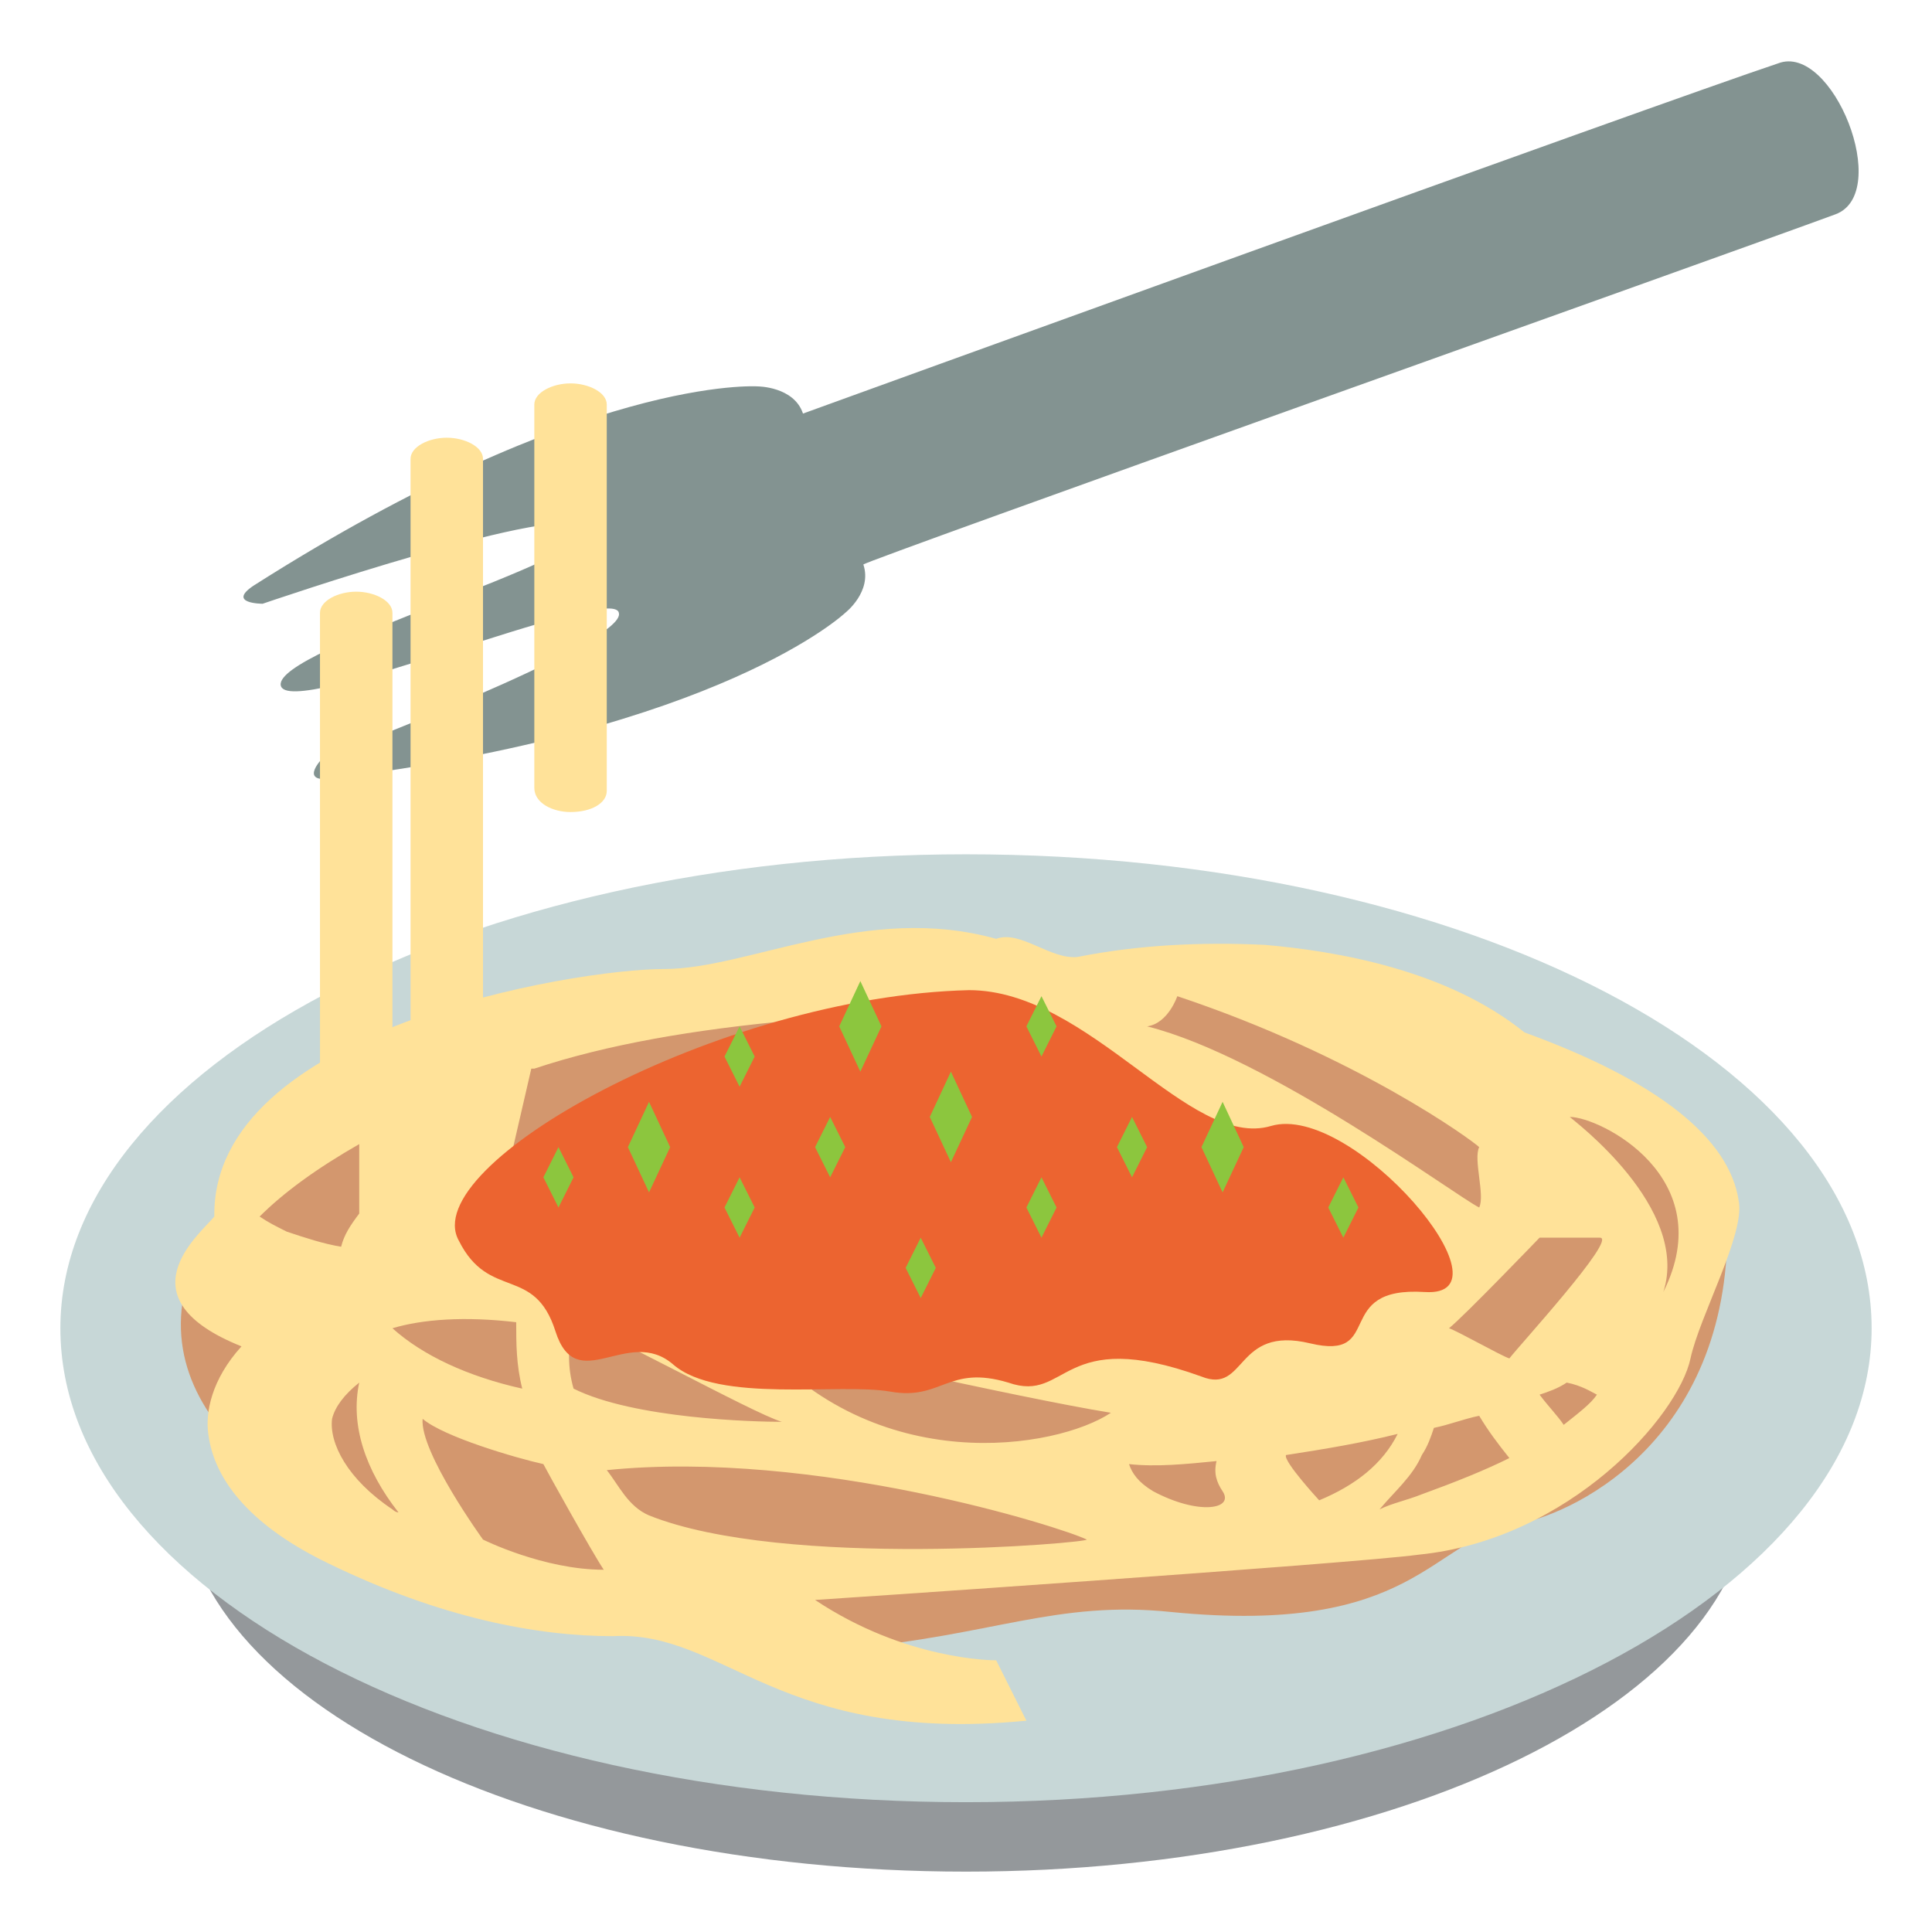
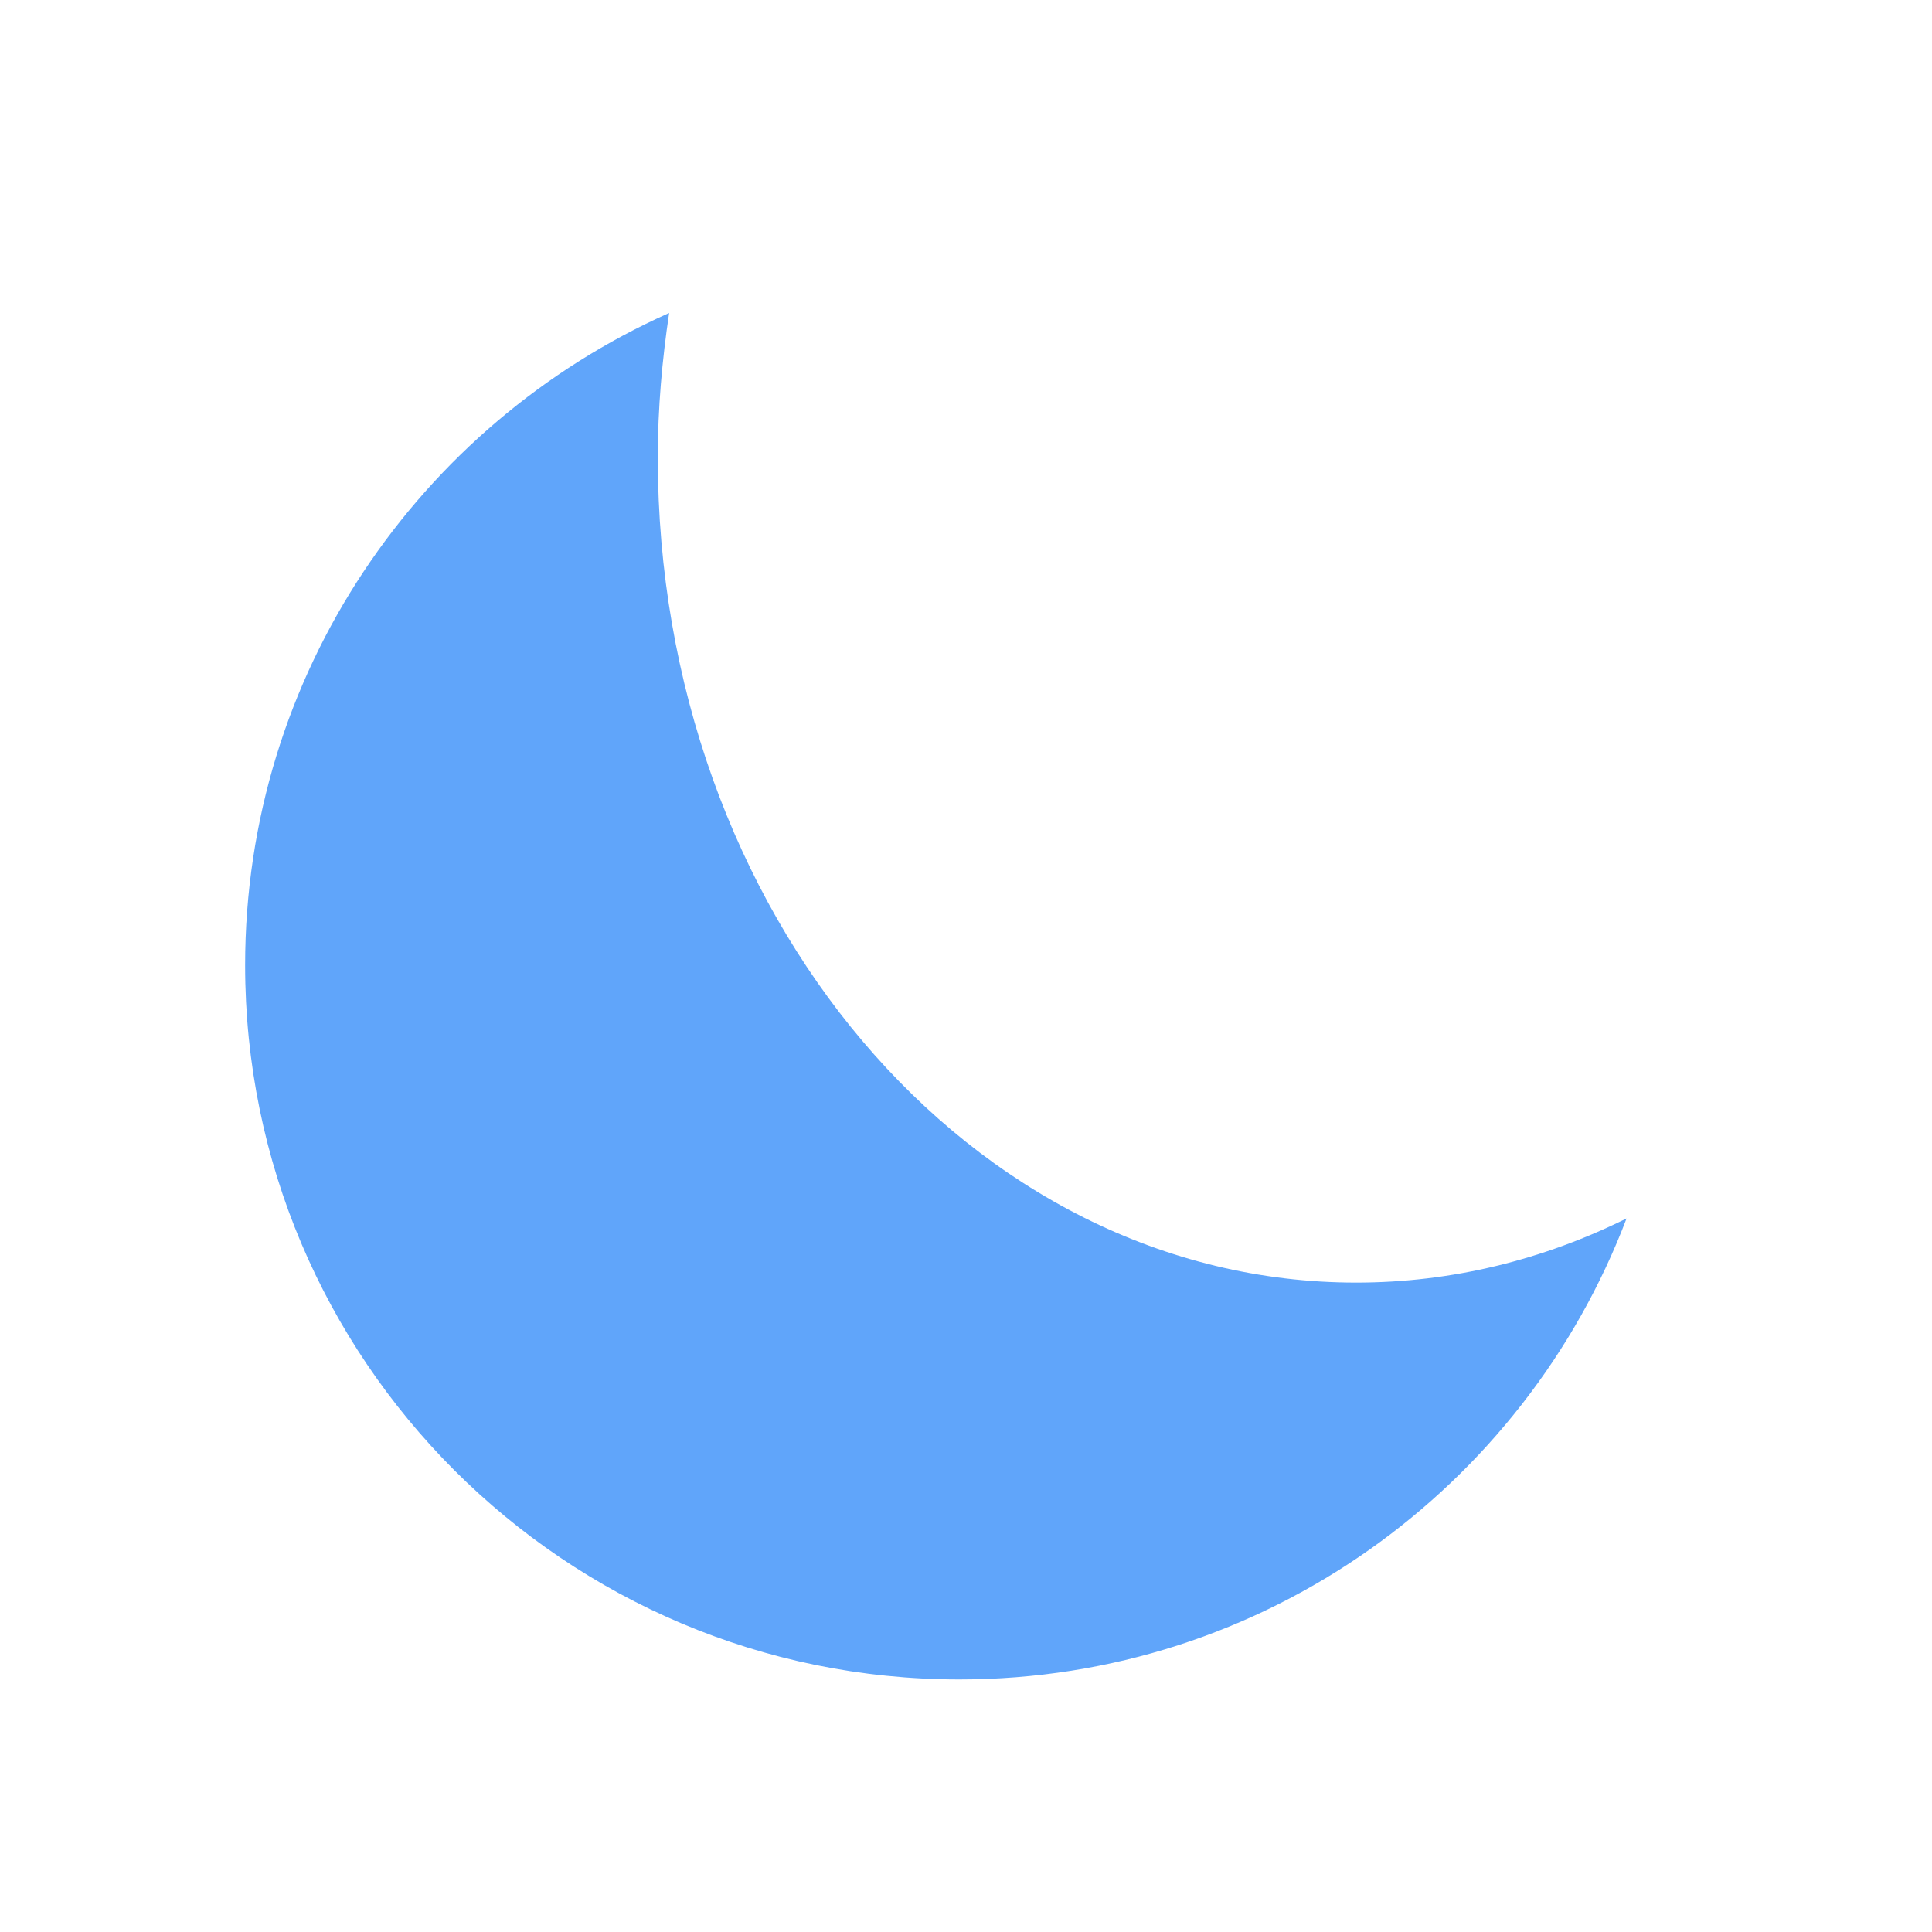
- <svg xmlns="http://www.w3.org/2000/svg" height="50px" width="50px" viewBox="0 0 64 64" aria-hidden="true" role="img" class="iconify iconify--emojione" preserveAspectRatio="xMidYMid meet" fill="#000000">
+ <svg xmlns="http://www.w3.org/2000/svg" width="24px" height="24px" fill="rgb(96 165 250)" viewBox="0 0 32 32" version="1.1">
  <g id="SVGRepo_bgCarrier" stroke-width="0" />
  <g id="SVGRepo_tracerCarrier" stroke-linecap="round" stroke-linejoin="round" />
  <g id="SVGRepo_iconCarrier">
-     <path d="M58 49.2C58 56.3 46.3 62 32 62C17.6 62 6 56.3 6 49.2c0-7.1 11.6-12.8 26-12.8c14.3 0 26 5.7 26 12.8" fill="#94989b"> </path>
-     <path d="M62 44c0 8.6-13.4 15.7-30 15.7S2 52.7 2 44c0-8.6 13.4-15.7 30-15.7s30 7 30 15.7" fill="#c7d7d7"> </path>
-     <path d="M56.7 42.7c0 5.8-11.1 10.4-24.7 10.4S7.3 48.4 7.3 42.7c0-5.8 11.1-10.4 24.7-10.4c13.6-.1 24.7 4.6 24.7 10.4" fill="#94989b"> </path>
-     <path d="M50.2 50.5c-2.8.5-3.3 3.7-11.4 2.9c-3.8-.4-6 .8-10.7 1.2S-1.8 50.2 8.4 38.7c10.1-11.5 48.4-6.2 48.8 1.2c.4 7.5-4.8 10.2-7 10.6" fill="#d3976e"> </path>
-     <path d="M8.4 19.4c-.9.6.3.6.3.6s10.2-3.5 10.7-2.5s-10.3 4-10.1 5.2c.2 1.2 11-3.4 11.2-2.4c.3 1-9.8 4.8-9.8 4.8s-.8.8.2.7c13-1.6 17.1-5.5 17.1-5.5s.9-.7.6-1.6c0-.1 28.4-10.2 32.2-11.6c1.9-.7-.1-5.7-1.9-5C55 3.4 26.6 13.7 26.6 13.7c-.3-.9-1.5-.9-1.5-.9s-5.7-.4-16.7 6.6" fill="#839391"> </path>
-     <g fill="#ffe299">
-       <path d="M57.6 39.8c-.3-2.1-2.7-4-7.1-5.6c-2.6-2.1-6.3-2.7-8.6-2.9c-2.1-.1-4.2 0-6.2.4c-.9.1-1.9-.9-2.7-.6c-4.3-1.2-8.2 1-11 1c-3 0-15 2-14.9 8.2c-.5.6-3.1 2.7.9 4.3c-1 1.1-1.2 2.2-1.1 2.9c.2 1.6 1.5 3.1 4 4.3c3.7 1.8 6.9 2.4 9.4 2.4C24 54 25.8 57.8 34 57l-1-2c-.1 0-3 0-6-2c.1 0 17.8-1.2 20-1.5c5-.5 8.6-4.6 9-6.5c.3-1.4 1.8-4.1 1.6-5.2m-31.3-6c.3 0-5.9 2.6-9.3 4.2l.6-2.6h.1c2.4-.8 5.3-1.3 8.6-1.6m17.4 15.9s-1.2-1.3-1.1-1.5c1.3-.2 2.5-.4 3.7-.7c-.5 1-1.4 1.7-2.6 2.2m-.1 0c-.1 0-.1 0-.2.1c0 0 .1 0 .2-.1M25 44.3c.4.1 8.7 2 11.8 2.5C35 48 29 49 25 44.3M16 51s-2.1-2.9-2-4c.7.6 3.1 1.3 4 1.5c.1.2 1.6 2.9 2 3.5c-2 0-4-1-4-1m1.1-7.2c0 .7 0 1.4.2 2.2c-1.8-.4-3.3-1.1-4.3-2c1-.3 2.4-.4 4.1-.2M39 33c6 2 9.8 4.8 10 5c-.2.4.2 1.6 0 2c-.8-.4-7-5-11-6c.7-.1 1-1 1-1m9 11c.5-.4 3-3 3-3h2c.6 0-2.7 3.6-3 4c-.3-.1-1.7-.9-2-1m-.9 4.2c.2-.3.3-.6.4-.9c.5-.1 1-.3 1.5-.4c.3.5.6.9 1 1.4c-.8.4-1.8.8-2.9 1.2c-.5.2-1 .3-1.4.5c.5-.6 1.1-1.1 1.4-1.8m-35.2-8c-.3.4-.5.7-.6 1.1c-.6-.1-1.2-.3-1.8-.5c-.4-.2-.6-.3-.9-.5c.8-.8 1.9-1.6 3.3-2.4v2.3M11 47c.1-.4.4-.8.9-1.2c-.3 1.4.2 2.9 1.3 4.3c-.1 0-.2-.1-.2-.1c-1.5-1-2.1-2.2-2-3m8-3.2c.9.2 5.9 3 6.9 3.3c-.9 0-4.9-.1-6.9-1.1c-.2-.7-.2-1.4 0-2.2m21.3 4.6c-.1.4 0 .7.2 1c.4.6-.8.8-2.3 0c-.5-.3-.7-.6-.8-.9c.9.1 1.9 0 2.9-.1m11.5-1.2c-.2-.3-.5-.6-.8-1c.3-.1.6-.2.9-.4c.5.1.8.3 1 .4c-.2.3-.6.6-1.1 1m-30.3 3c-.7-.3-1-1-1.4-1.5C27 48 35.2 50.6 36 51c.1.1-10 1-14.5-.8m33.6-7.4c.9-2.8-3-5.7-3.1-5.8c1 0 5 2 3.1 5.8"> </path>
-       <path d="M13 35V20.3c0-.4-.6-.7-1.2-.7s-1.2.3-1.2.7V36l2.4-1"> </path>
-       <path d="M16 42V15.2c0-.4-.6-.7-1.2-.7s-1.2.3-1.2.7V42H16"> </path>
-       <path d="M18.9 26.9c.7 0 1.2-.3 1.2-.7V13.4c0-.4-.6-.7-1.2-.7s-1.2.3-1.2.7v12.7c0 .5.6.8 1.2.8"> </path>
-     </g>
-     <path d="M15.2 41.1c1 2 2.5.8 3.2 3c.7 2.2 2.4-.2 3.9 1.1s5.5.6 7.2.9c1.7.3 1.9-.9 3.9-.3c2 .7 1.7-1.9 6.4-.2c1.5.6 1.1-1.7 3.6-1.1c2.5.6.7-1.9 3.8-1.7c3.1.2-2.4-6.3-5.1-5.5c-2.7.8-6-4.5-10-4.5c-8.3.2-18.3 5.8-16.9 8.3" fill="#ec6430"> </path>
-     <g fill="#8cc63e">
-       <path d="M21.5 36.5l-.7 1.5l.7 1.5l.7-1.5z"> </path>
-       <path d="M24.5 34l-.5 1l.5 1l.5-1z"> </path>
-       <path d="M27.5 37l-.5 1l.5 1l.5-1z"> </path>
-       <path d="M28.5 32.5l-.7 1.5l.7 1.5l.7-1.5z"> </path>
-       <path d="M31.5 35.5l-.7 1.5l.7 1.5l.7-1.5z"> </path>
-       <path d="M34.5 33l-.5 1l.5 1l.5-1z"> </path>
-       <path d="M37.5 37l-.5 1l.5 1l.5-1z"> </path>
-       <path d="M40.5 36.5l-.7 1.5l.7 1.5l.7-1.5z"> </path>
-       <path d="M44.5 39l-.5 1l.5 1l.5-1z"> </path>
-       <path d="M34.5 39l-.5 1l.5 1l.5-1z"> </path>
-       <path d="M30.5 41l-.5 1l.5 1l.5-1z"> </path>
-       <path d="M24.5 39l-.5 1l.5 1l.5-1z"> </path>
-       <path d="M18.5 38l-.5 1l.5 1l.5-1z"> </path>
-     </g>
+     <path d="M10.895 7.574c0 7.55 5.179 13.67 11.567 13.67 1.588 0 3.101-0.38 4.479-1.063-1.695 4.46-5.996 7.636-11.051 7.636-6.533 0-11.83-5.297-11.83-11.83 0-4.82 2.888-8.959 7.023-10.803-0.116 0.778-0.188 1.573-0.188 2.39z" />
  </g>
</svg>
